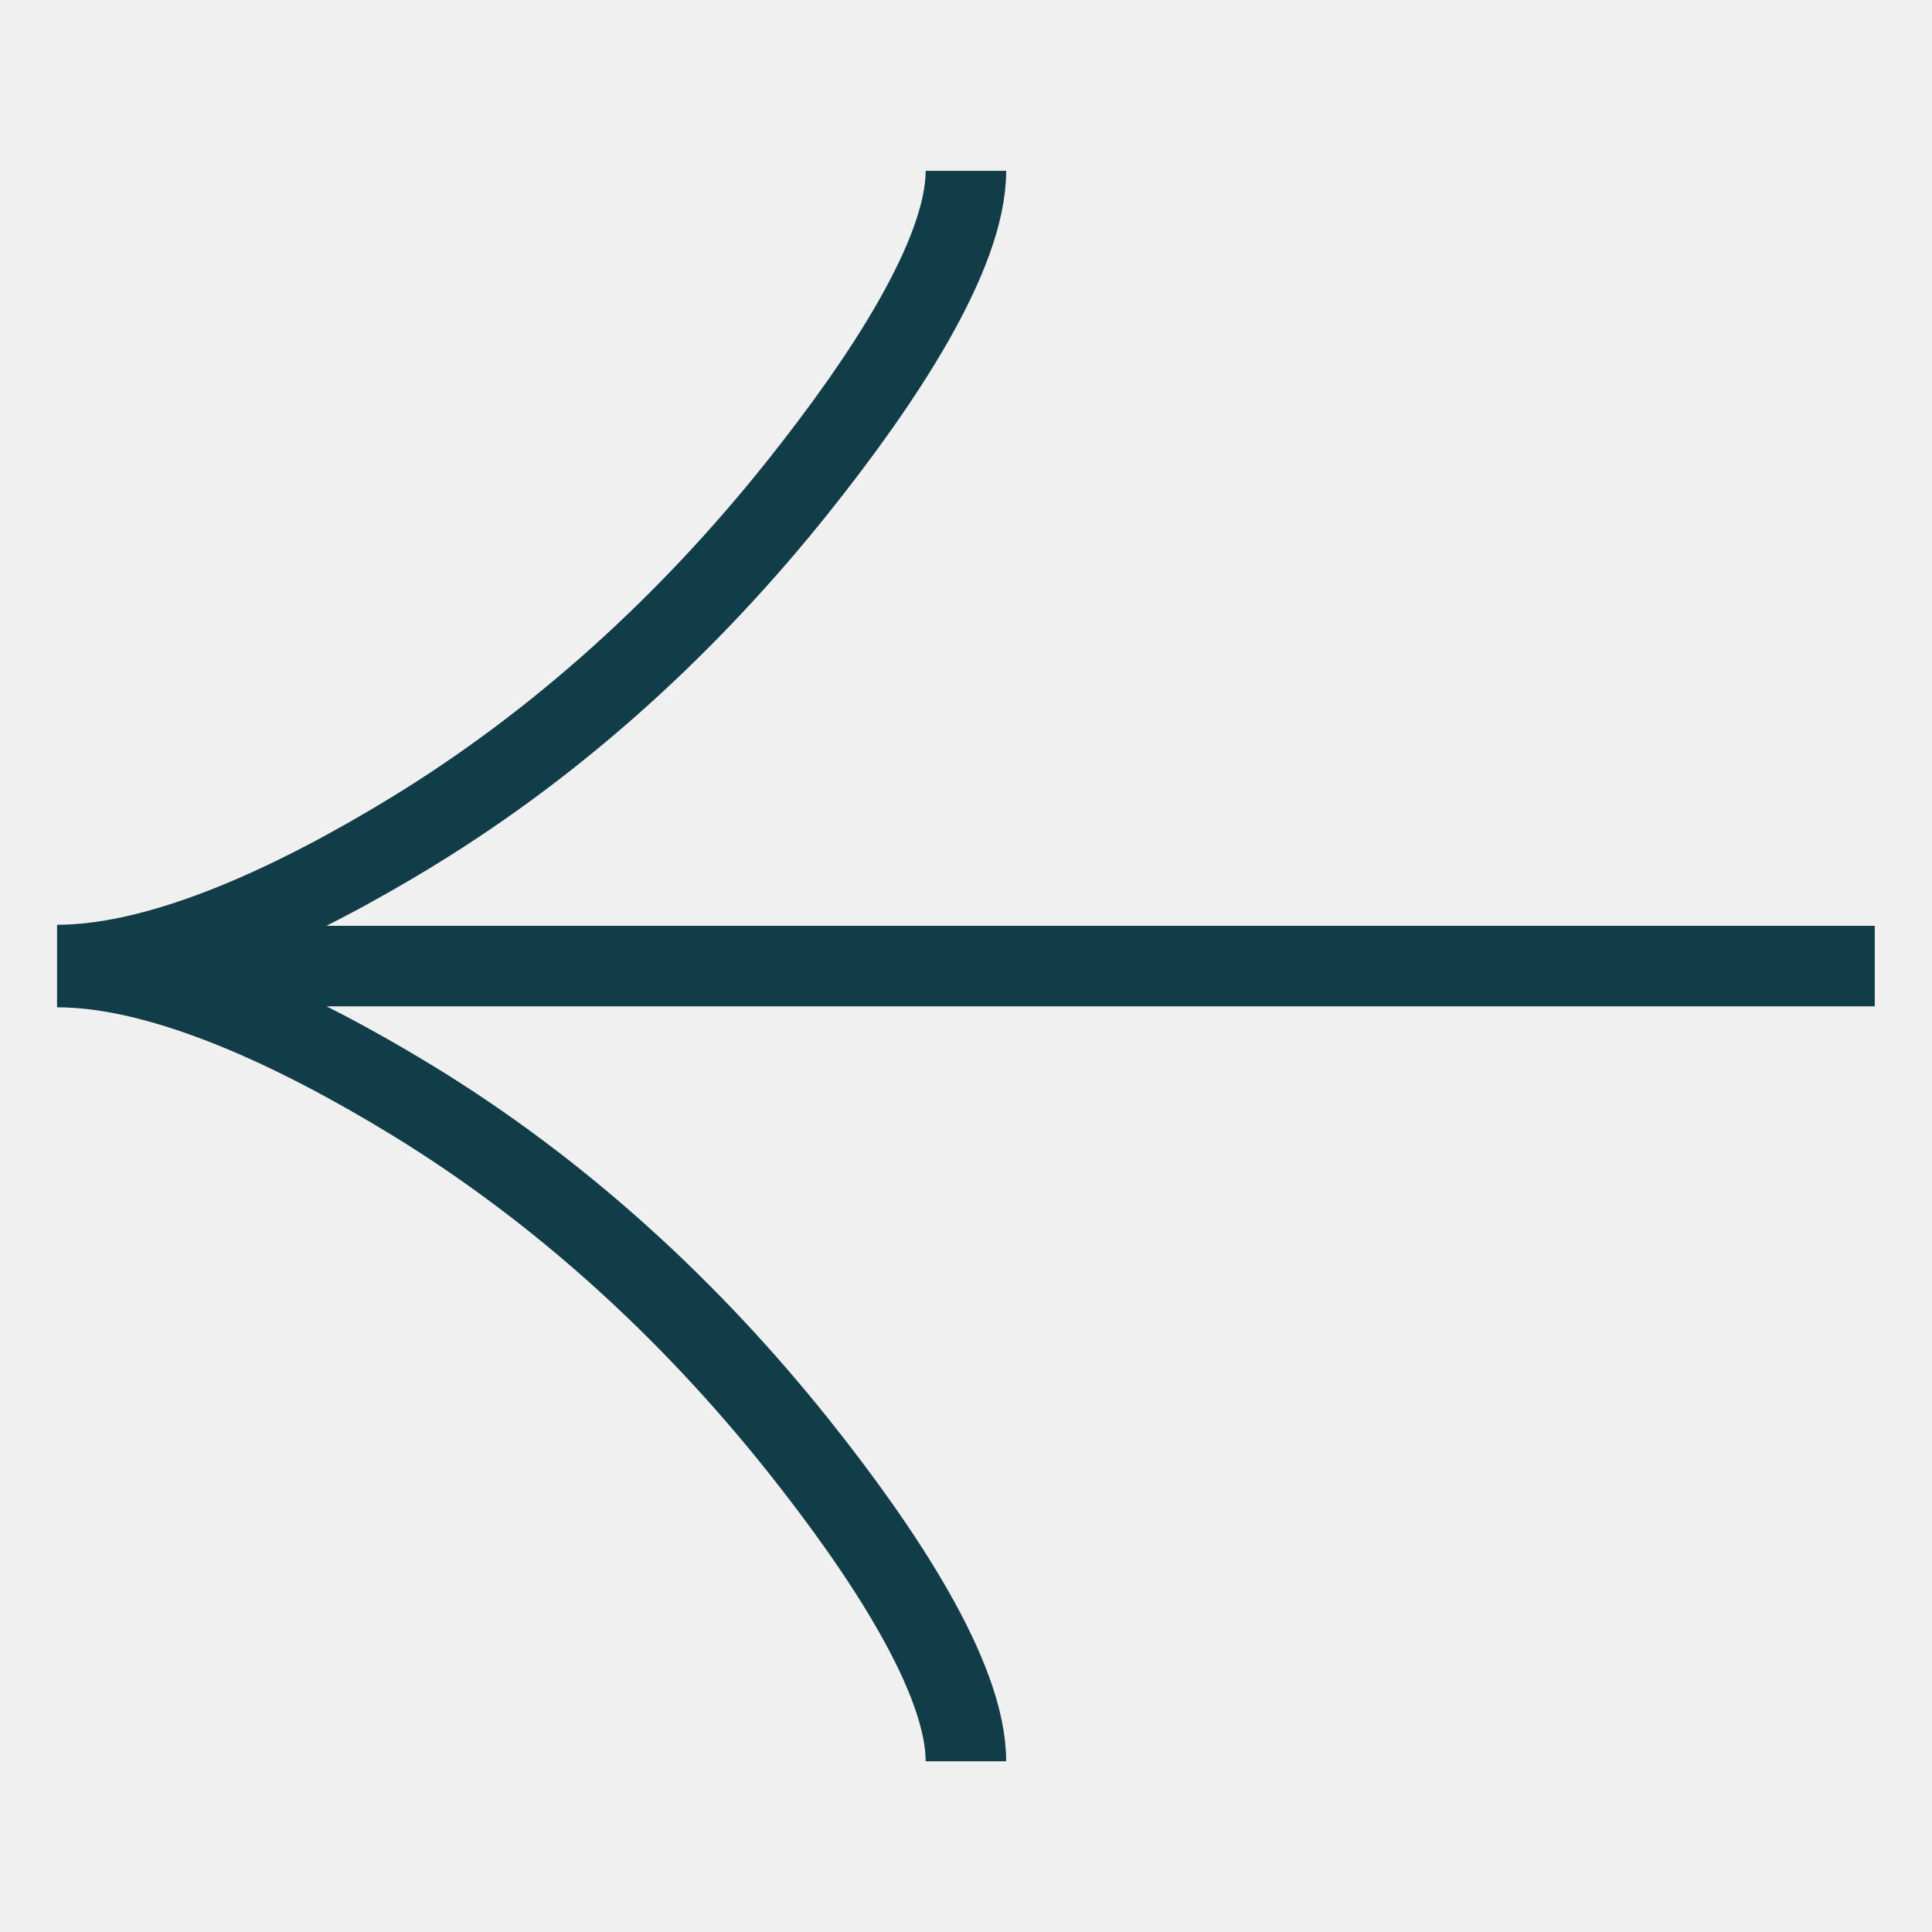
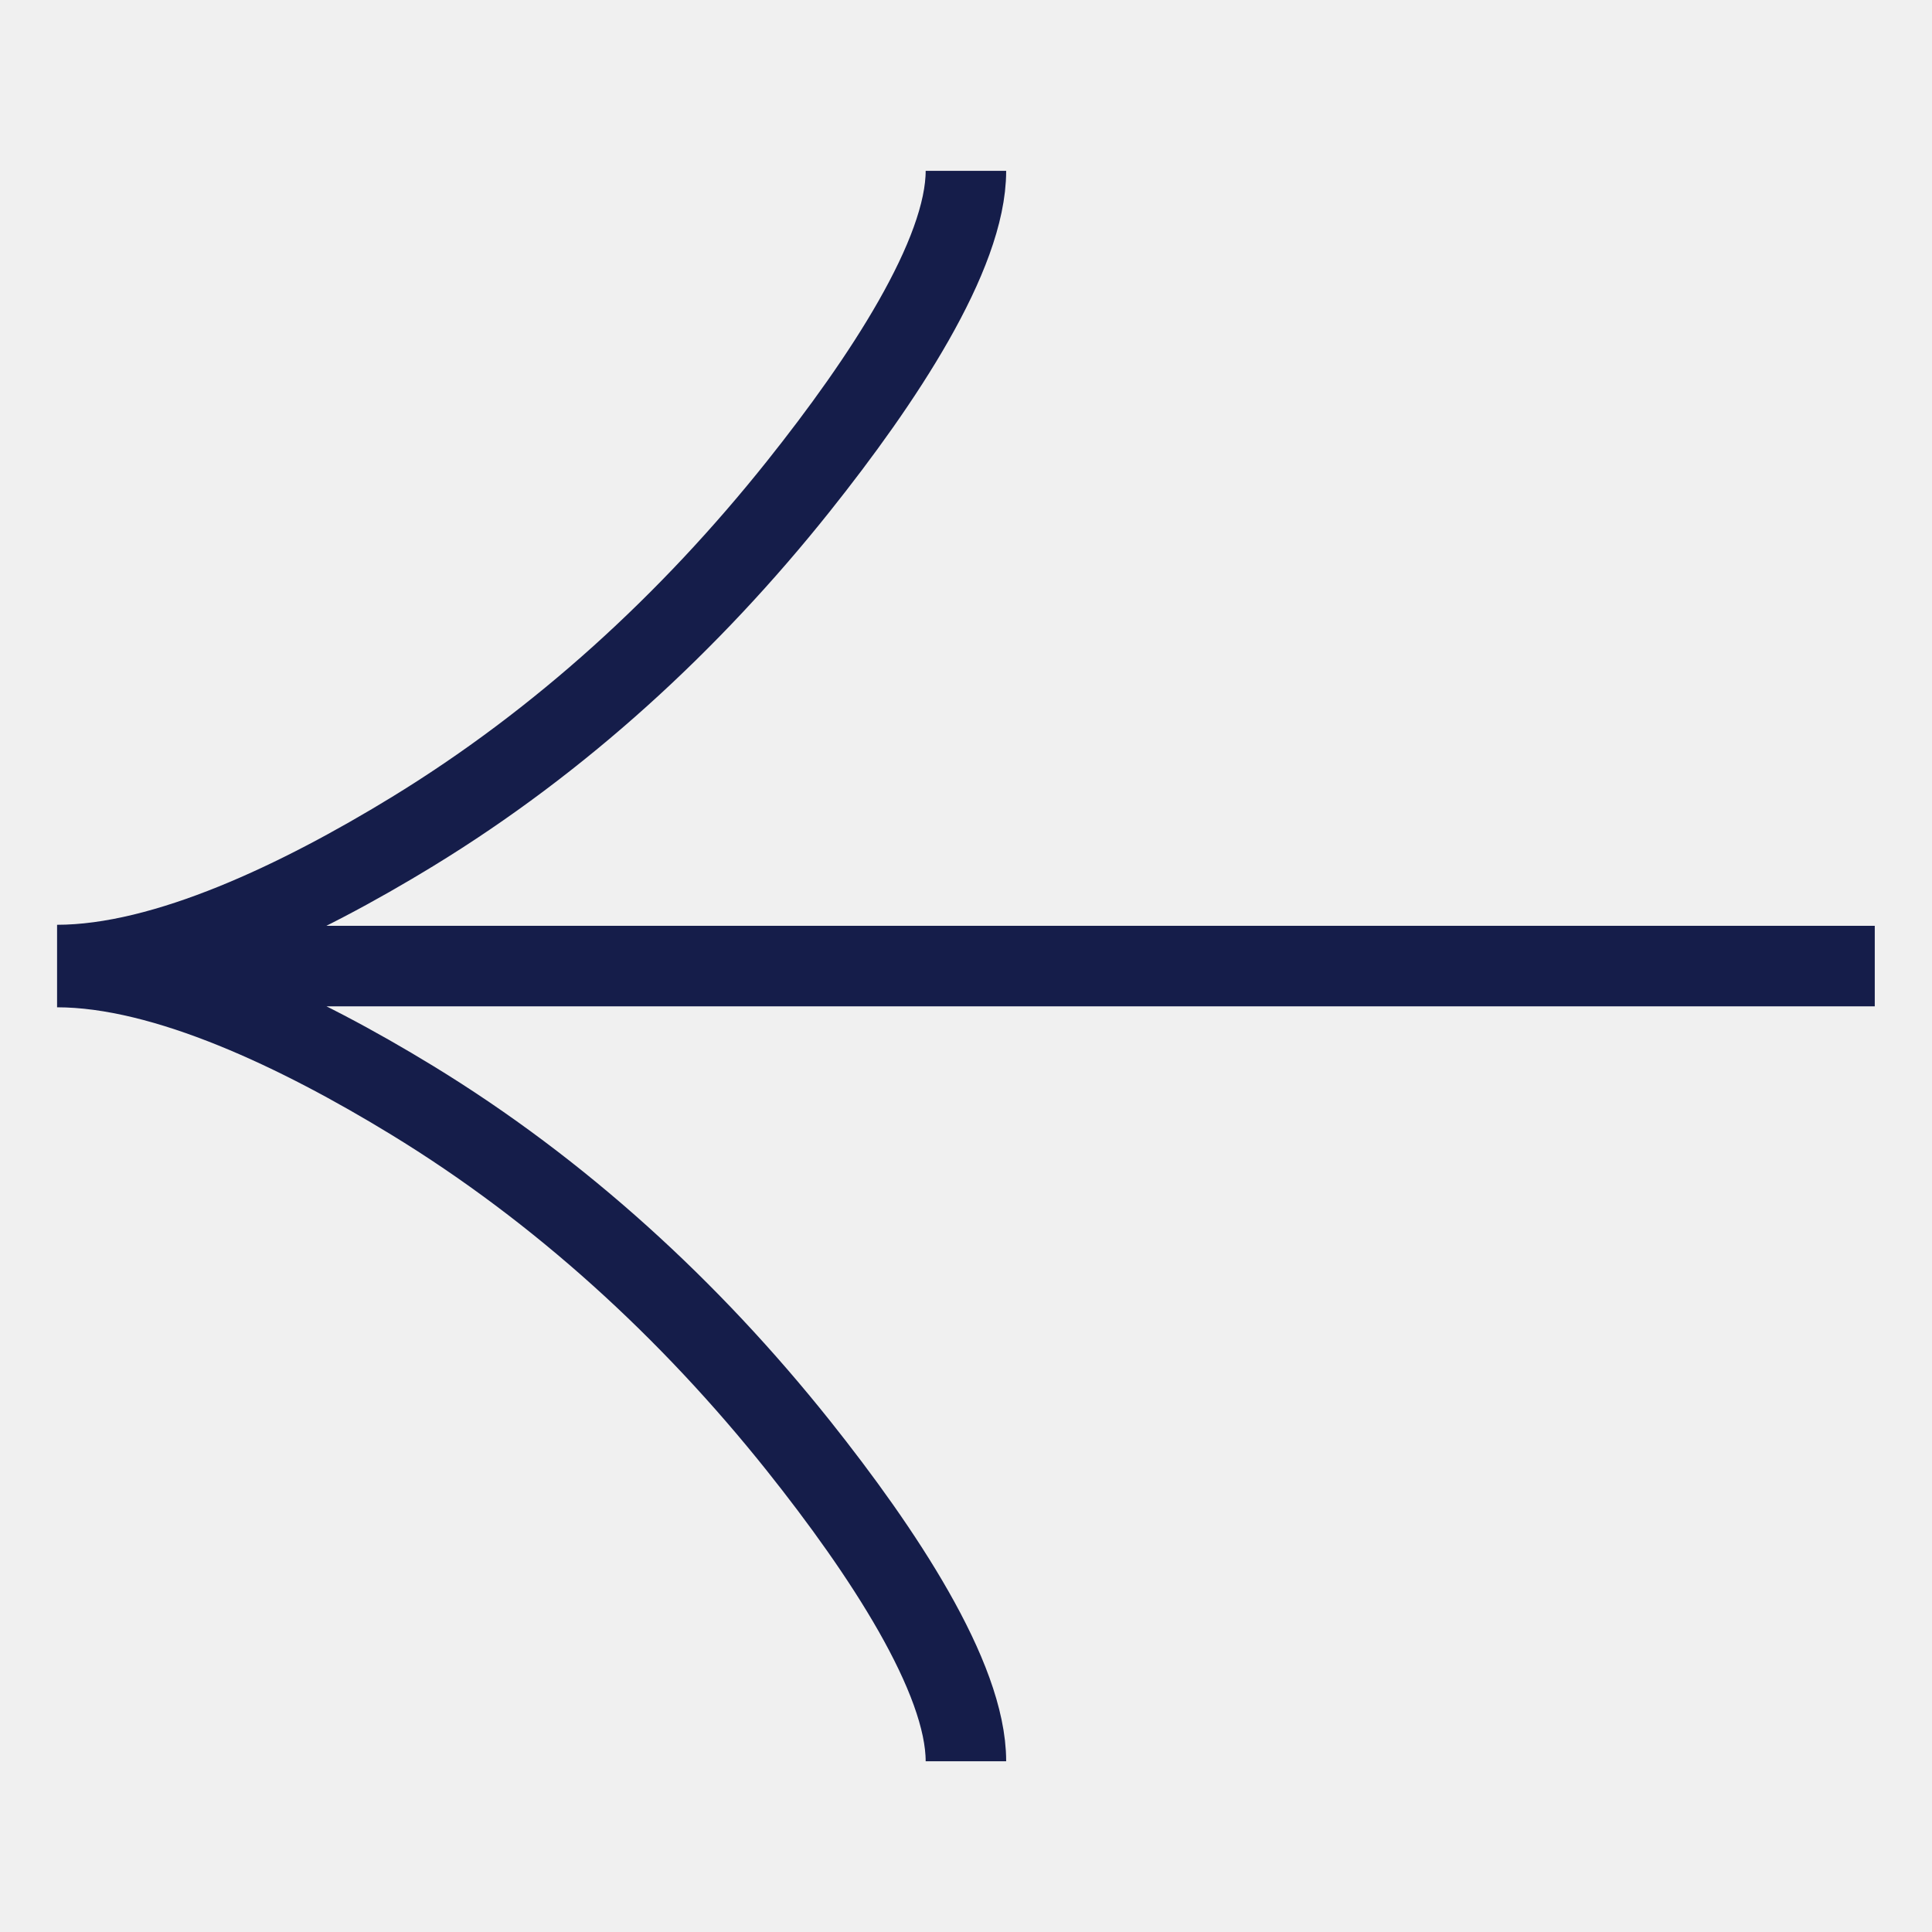
<svg xmlns="http://www.w3.org/2000/svg" width="24" height="24" viewBox="0 0 24 24" fill="none">
  <g clip-path="url(#clip0_2327_8883)">
-     <path d="M11.999 2.122C11.999 3.166 10.964 4.729 9.918 6.041C8.571 7.731 6.963 9.207 5.118 10.334C3.736 11.178 2.058 11.988 0.709 11.988M11.999 21.879C11.999 20.835 10.964 19.272 9.918 17.959C8.571 16.27 6.963 14.794 5.118 13.667C3.736 12.823 2.058 12.013 0.709 12.013M0.709 12.001L23.289 12.001" stroke="#113D48" />
+     <path d="M11.999 2.122C11.999 3.166 10.964 4.729 9.918 6.041C8.571 7.731 6.963 9.207 5.118 10.334C3.736 11.178 2.058 11.988 0.709 11.988M11.999 21.879C11.999 20.835 10.964 19.272 9.918 17.959C8.571 16.27 6.963 14.794 5.118 13.667C3.736 12.823 2.058 12.013 0.709 12.013M0.709 12.001L23.289 12.001" stroke="#151D4A" />
  </g>
  <defs>
    <clipPath id="clip0_2327_8883">
      <rect width="24" height="24" fill="white" transform="matrix(-1 0 0 1 23.999 0)" />
    </clipPath>
  </defs>
</svg>
